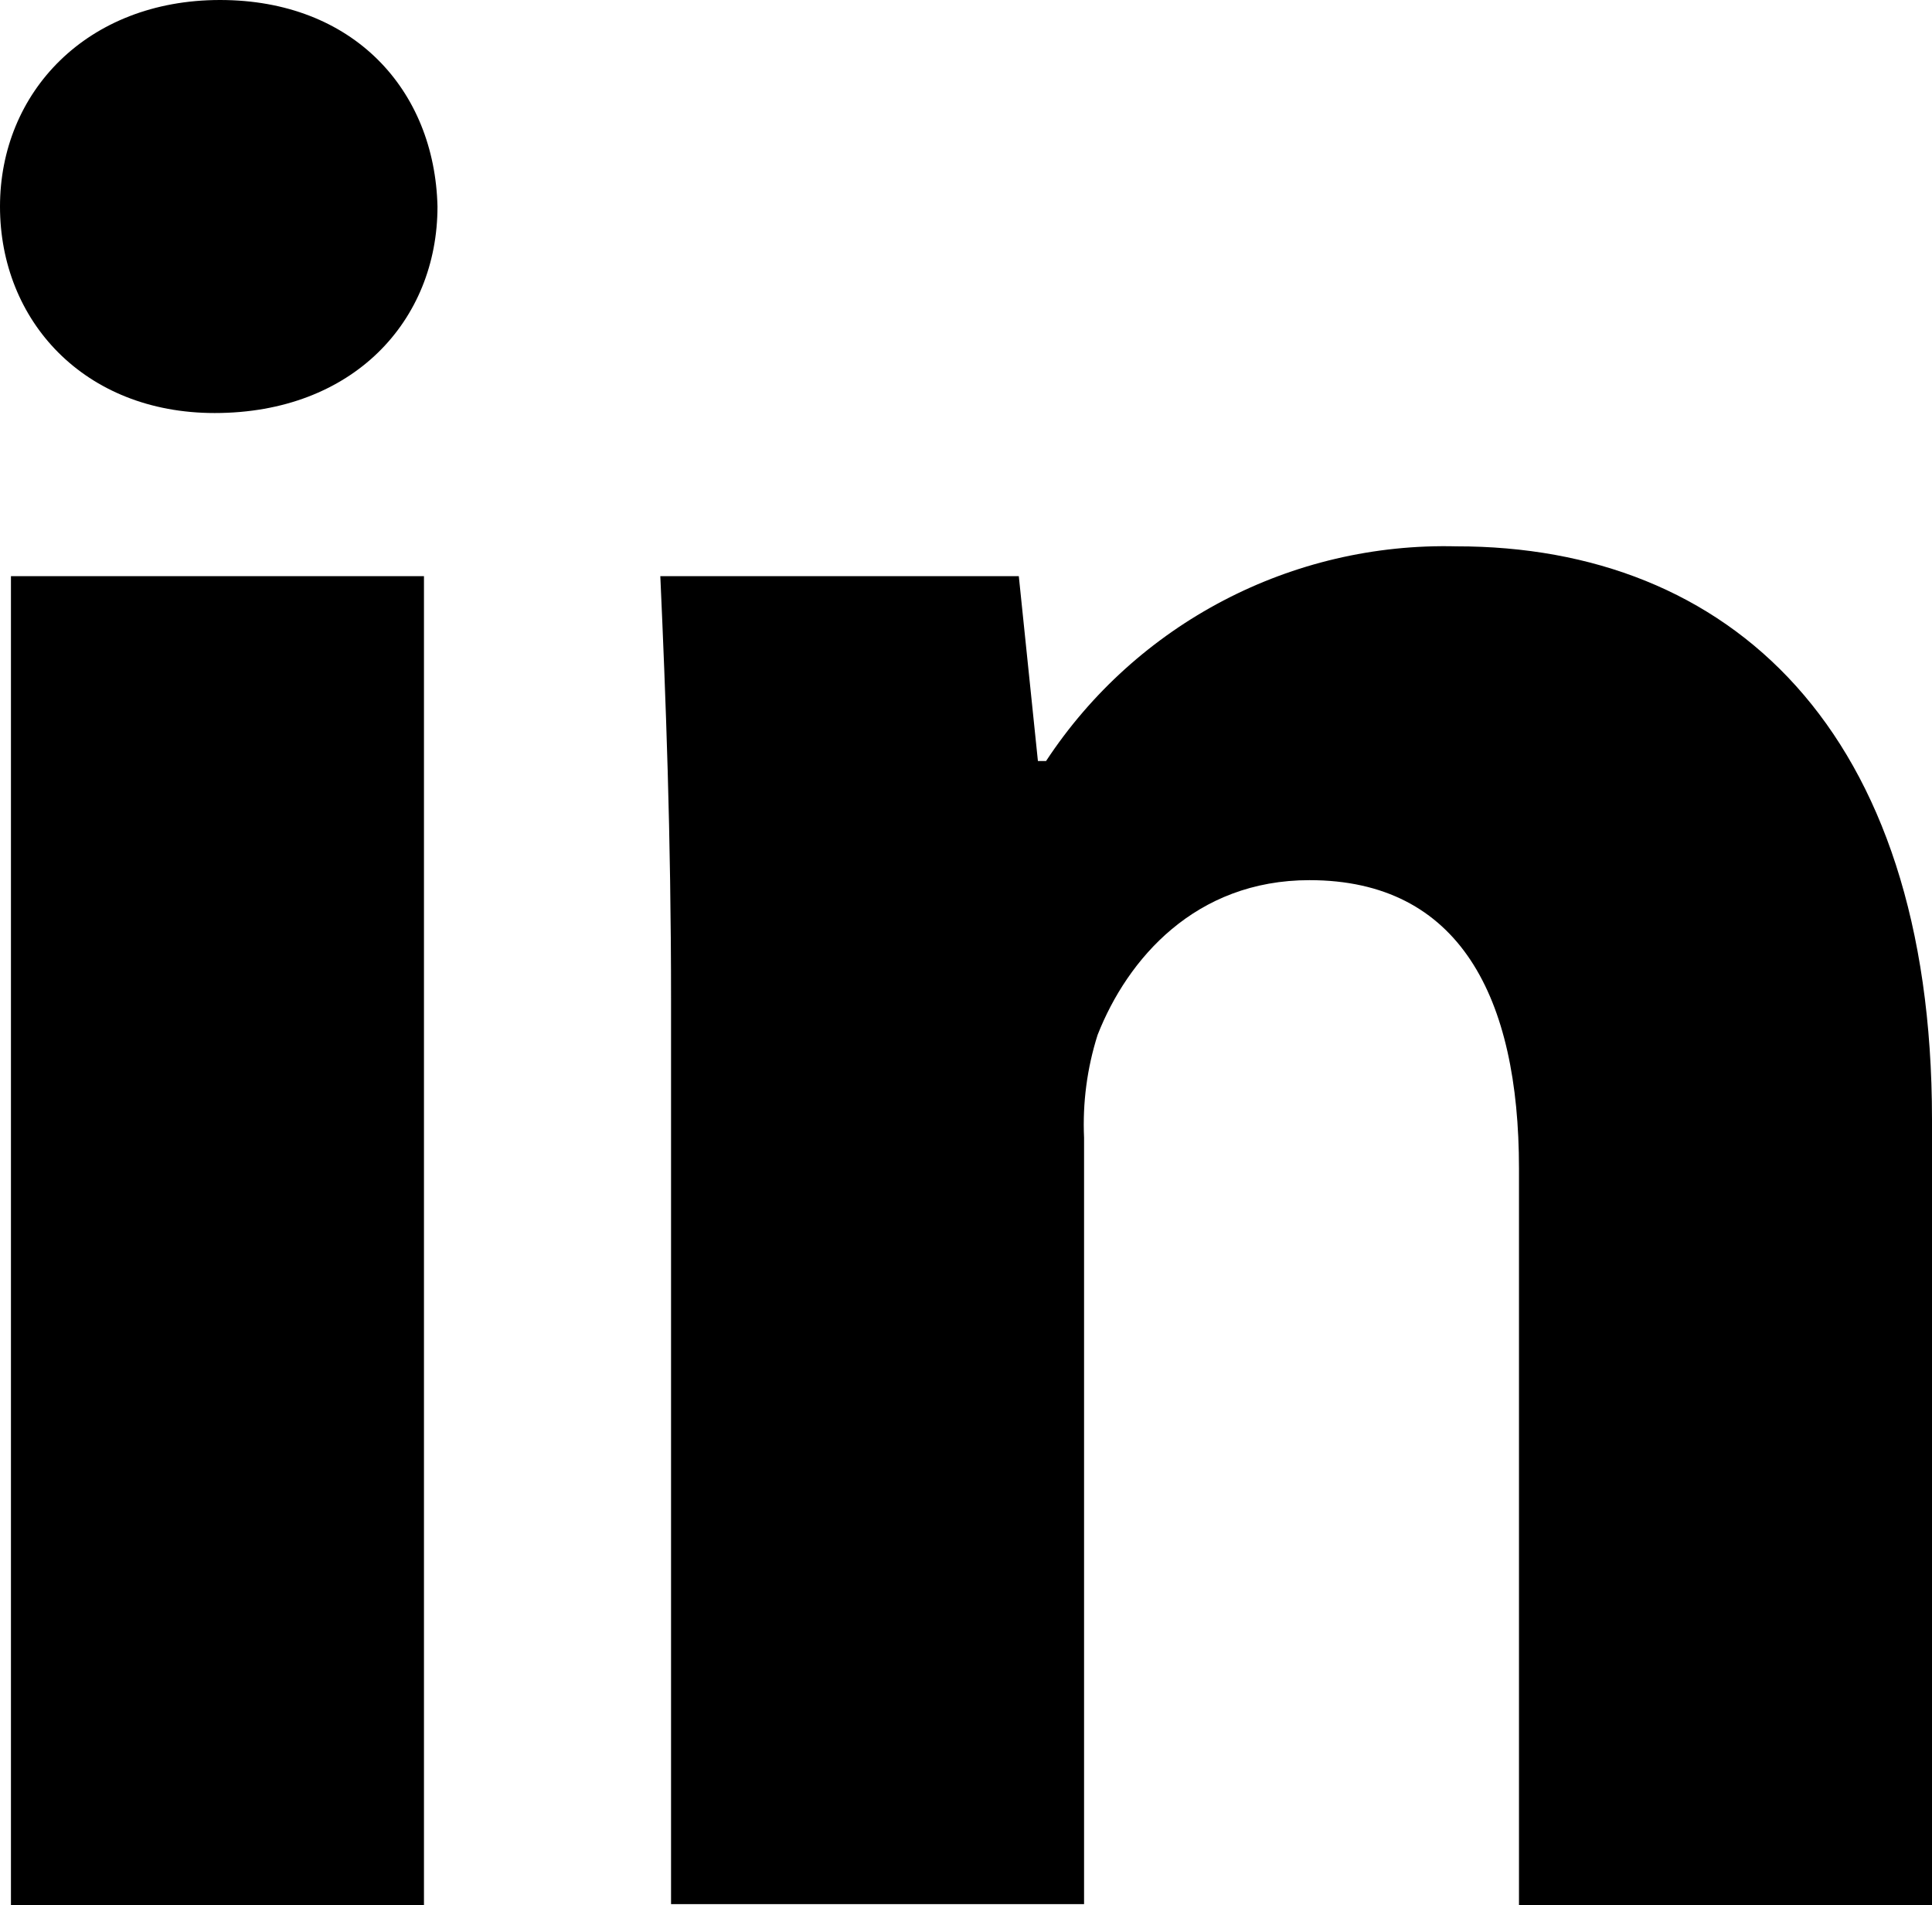
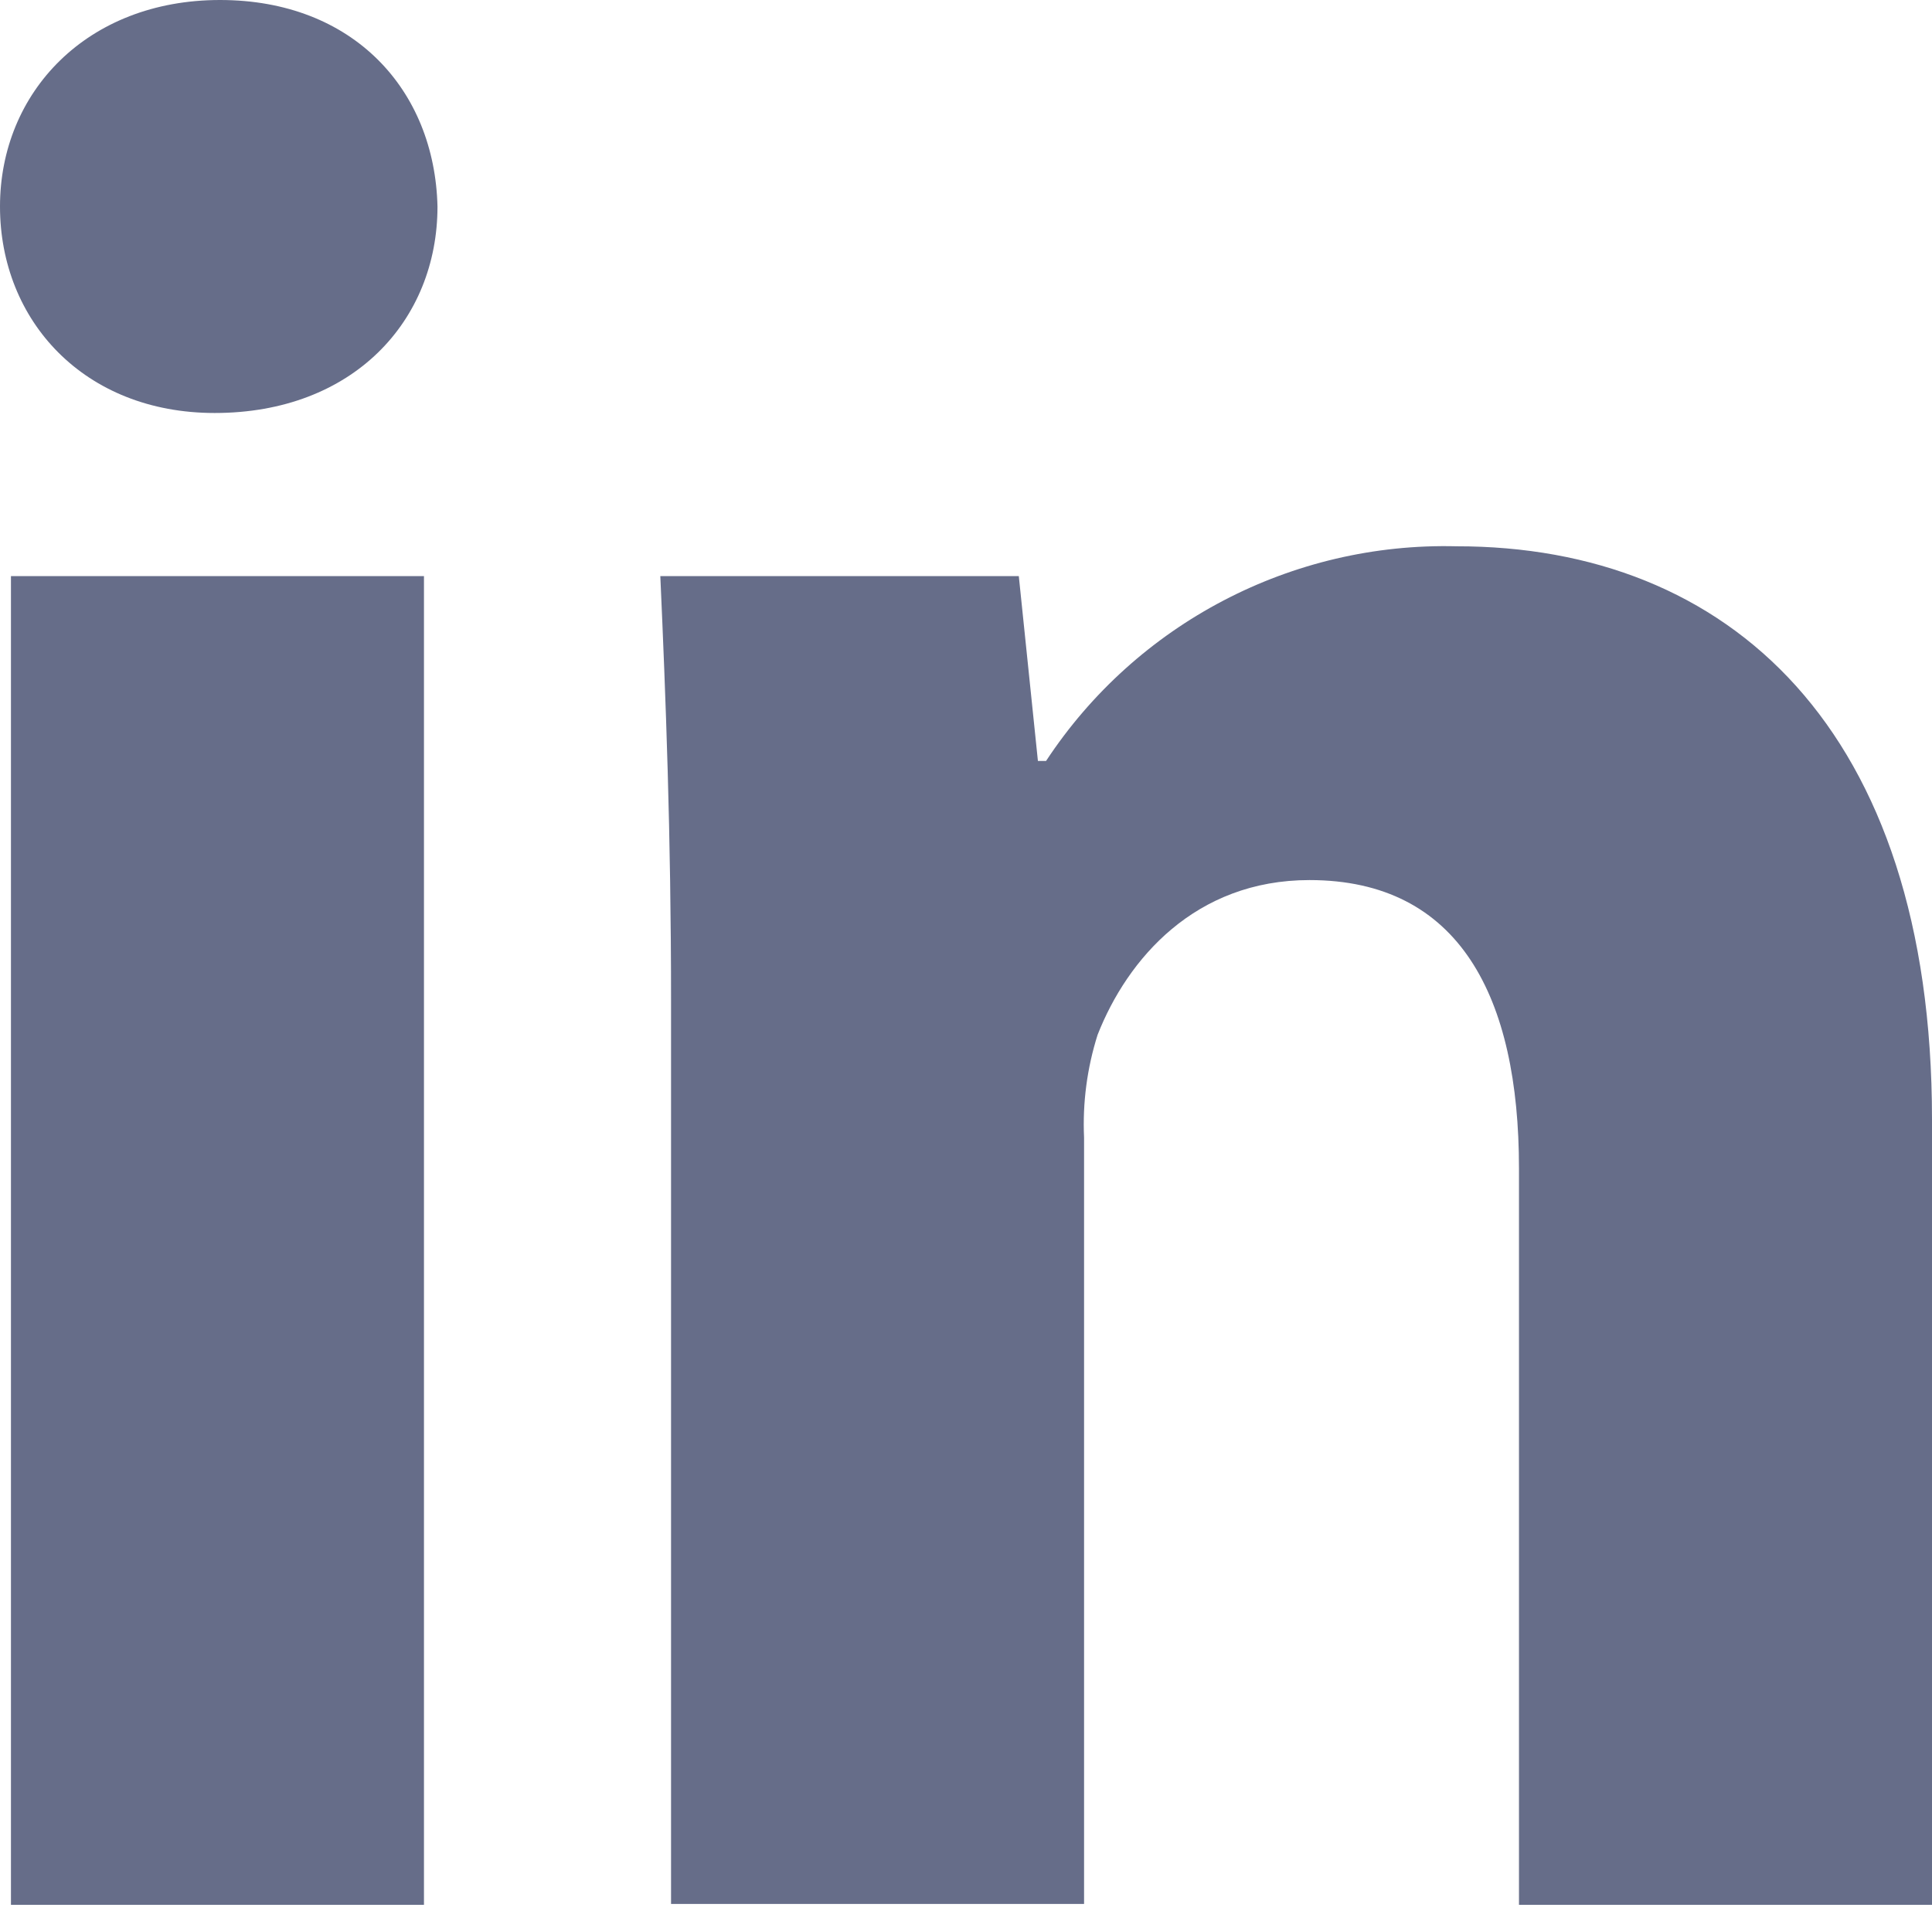
- <svg xmlns="http://www.w3.org/2000/svg" viewBox="0 0 90 88.74">
-   <g id="Слой_2" data-name="Слой 2">
-     <g id="All_glyphs" data-name="All glyphs">
-       <path d="M20.38,9.62c0,5.32-3.93,9.62-10.38,9.62-6.08,0-10-4.3-10-9.62S4.05,0,10.25,0,20.25,4.18,20.38,9.62ZM.51,88.74V26.84H19.75v61.9Z" />
-       <path d="M31.26,46.58c0-7.72-.25-14.17-.5-19.74h16.7l.89,8.61h.38a22.22,22.22,0,0,1,19.12-10C80.51,25.44,90,33.93,90,52.15V88.74H70.76V54.43C70.76,46.46,68,41,61,41c-5.32,0-8.48,3.67-9.87,7.21A13.78,13.78,0,0,0,50.5,53v35.7H31.26Z" />
-     </g>
+ <svg xmlns="http://www.w3.org/2000/svg" width="100%" height="100%" viewBox="0 0 90 89" version="1.1" xml:space="preserve" style="fill-rule:evenodd;clip-rule:evenodd;stroke-linejoin:round;stroke-miterlimit:2;">
+   <g id="All_glyphs">
+     <path d="M20.38,9.62C20.38,14.94 16.45,19.24 10,19.24C3.92,19.24 0,14.94 0,9.62C0,4.3 4.05,0 10.25,0C16.45,0 20.25,4.18 20.38,9.62ZM0.51,88.74L0.51,26.84L19.75,26.84L19.75,88.74L0.51,88.74Z" style="fill:rgb(102,109,137);fill-rule:nonzero;" />
+     <path d="M31.26,46.58C31.26,38.86 31.01,32.41 30.76,26.84L47.46,26.84L48.35,35.45L48.73,35.45C52.944,29.045 60.186,25.258 67.85,25.45C80.51,25.44 90,33.93 90,52.15L90,88.74L70.76,88.74L70.76,54.43C70.76,46.46 68,41 61,41C55.68,41 52.52,44.67 51.13,48.21C50.64,49.757 50.426,51.379 50.5,53L50.5,88.7L31.26,88.7L31.26,46.58Z" style="fill:rgb(102,109,137);fill-rule:nonzero;" />
  </g>
</svg>
